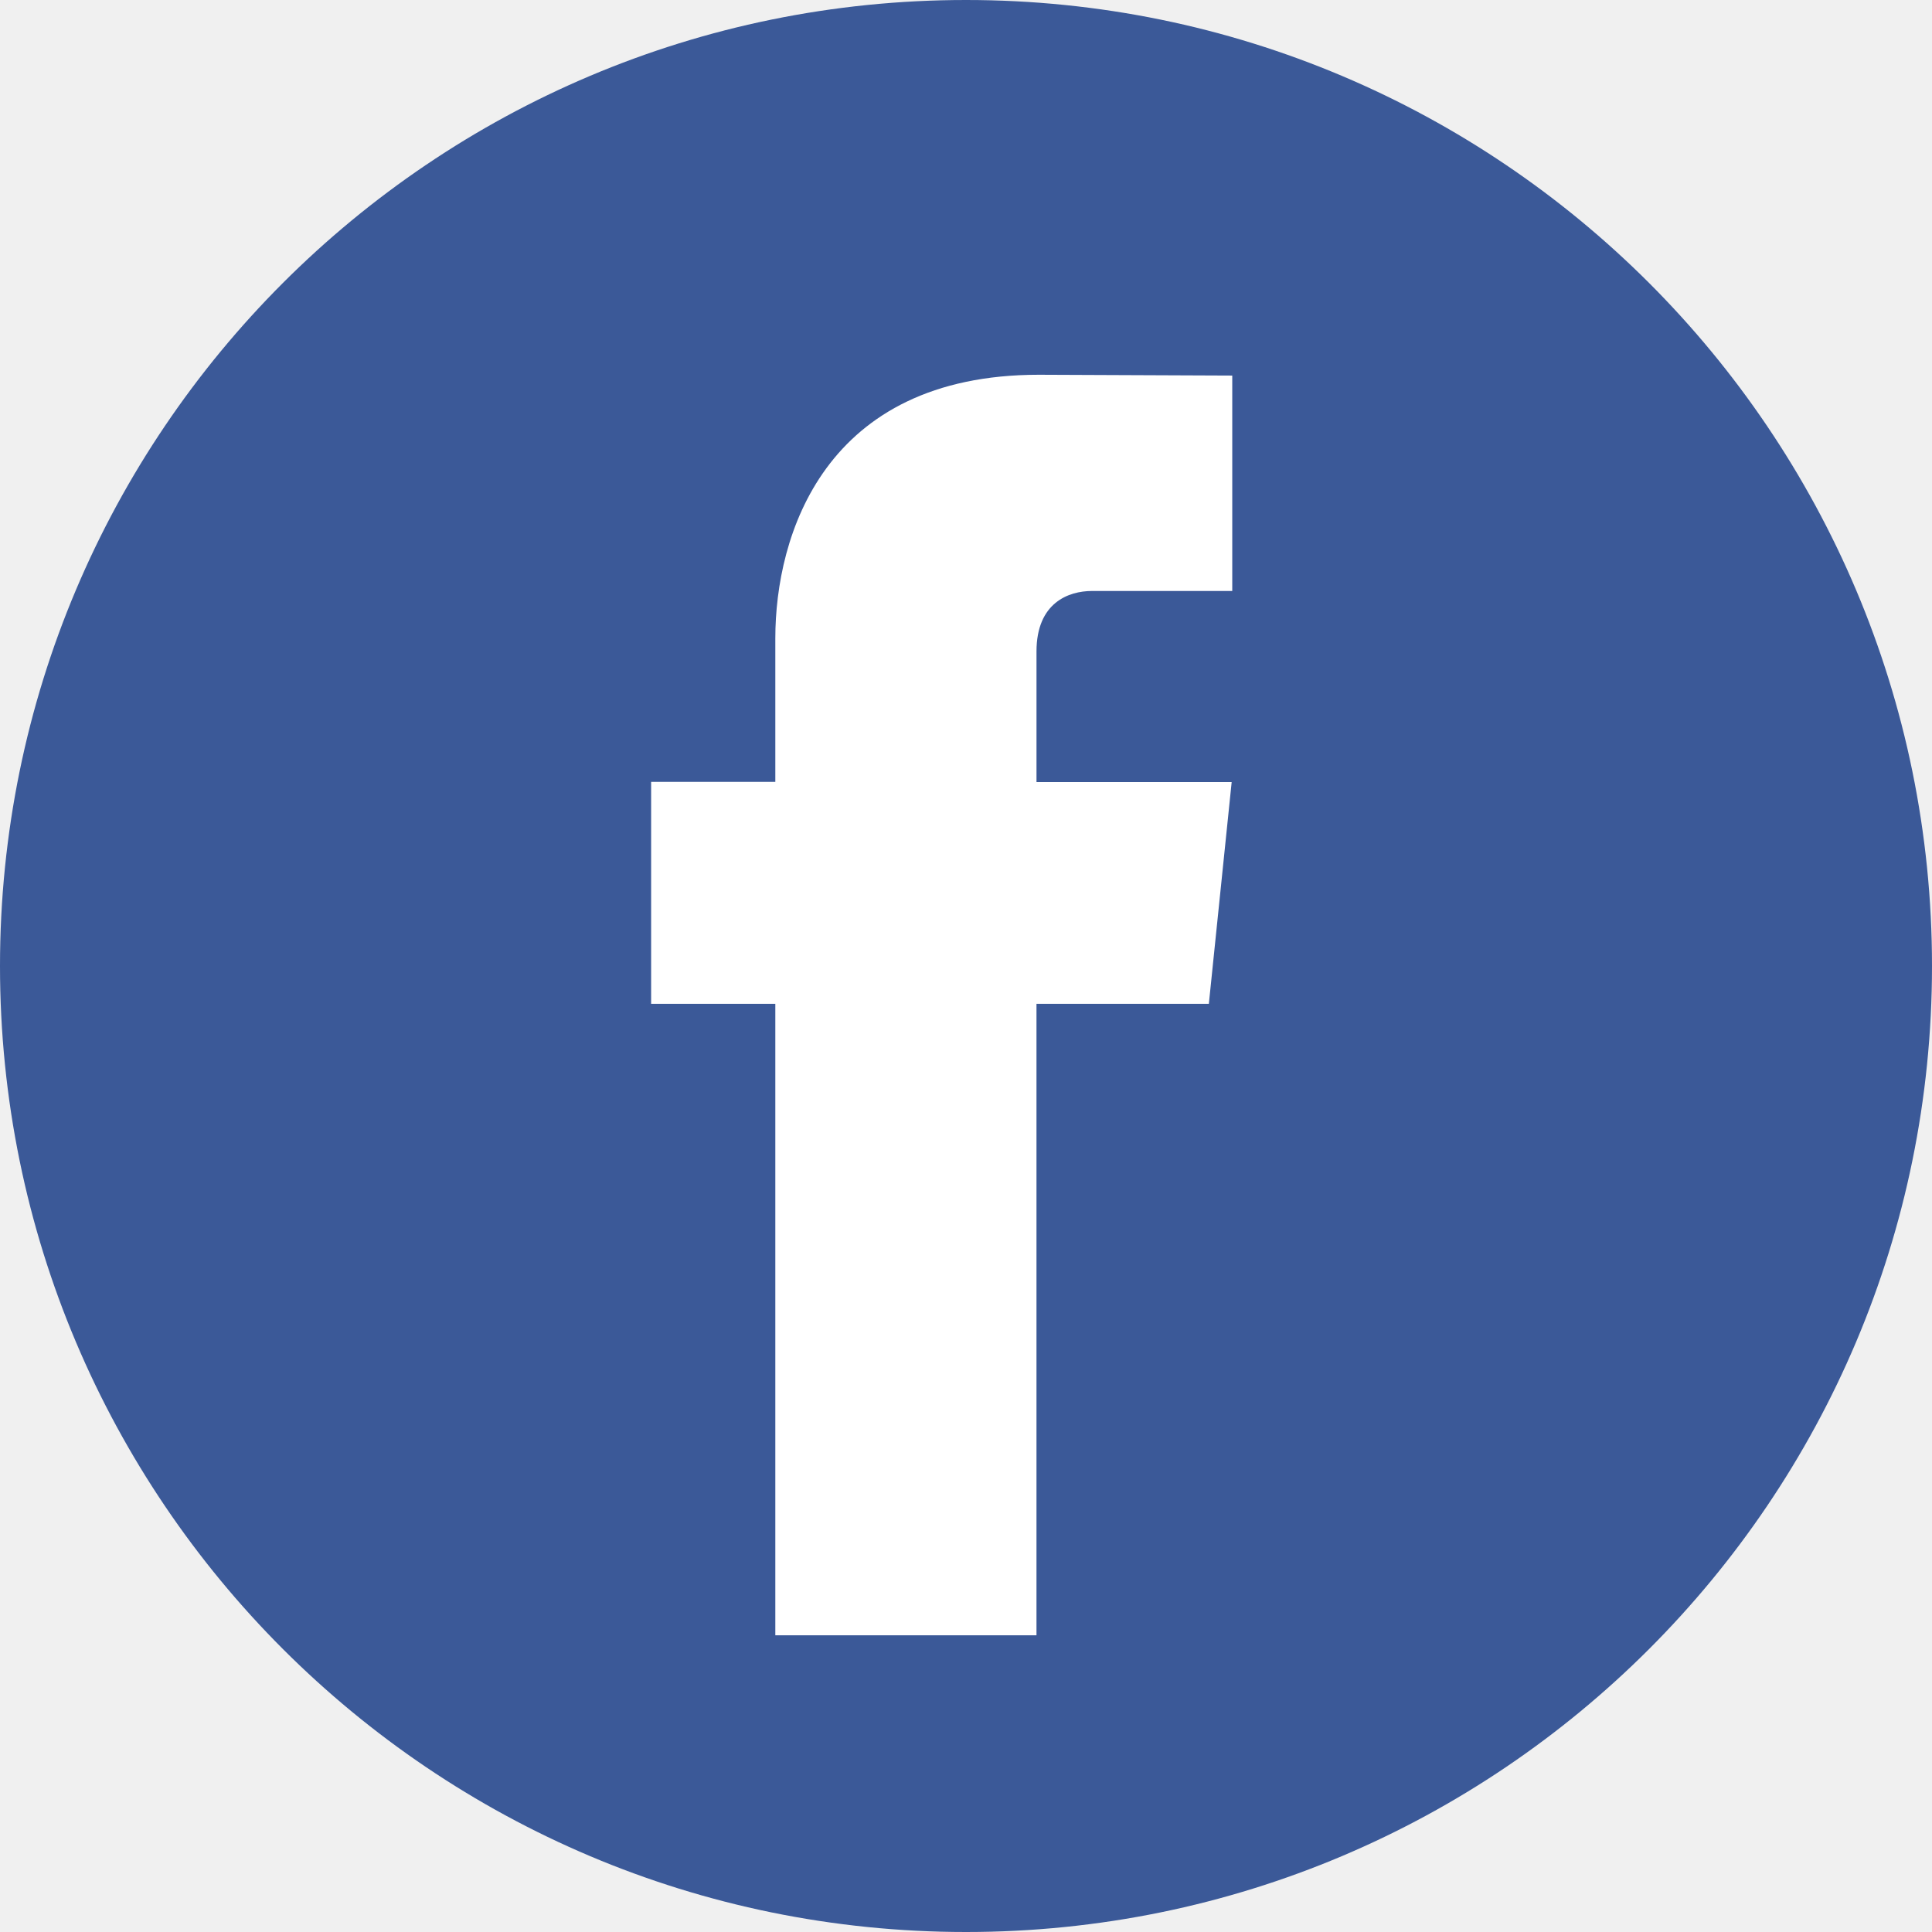
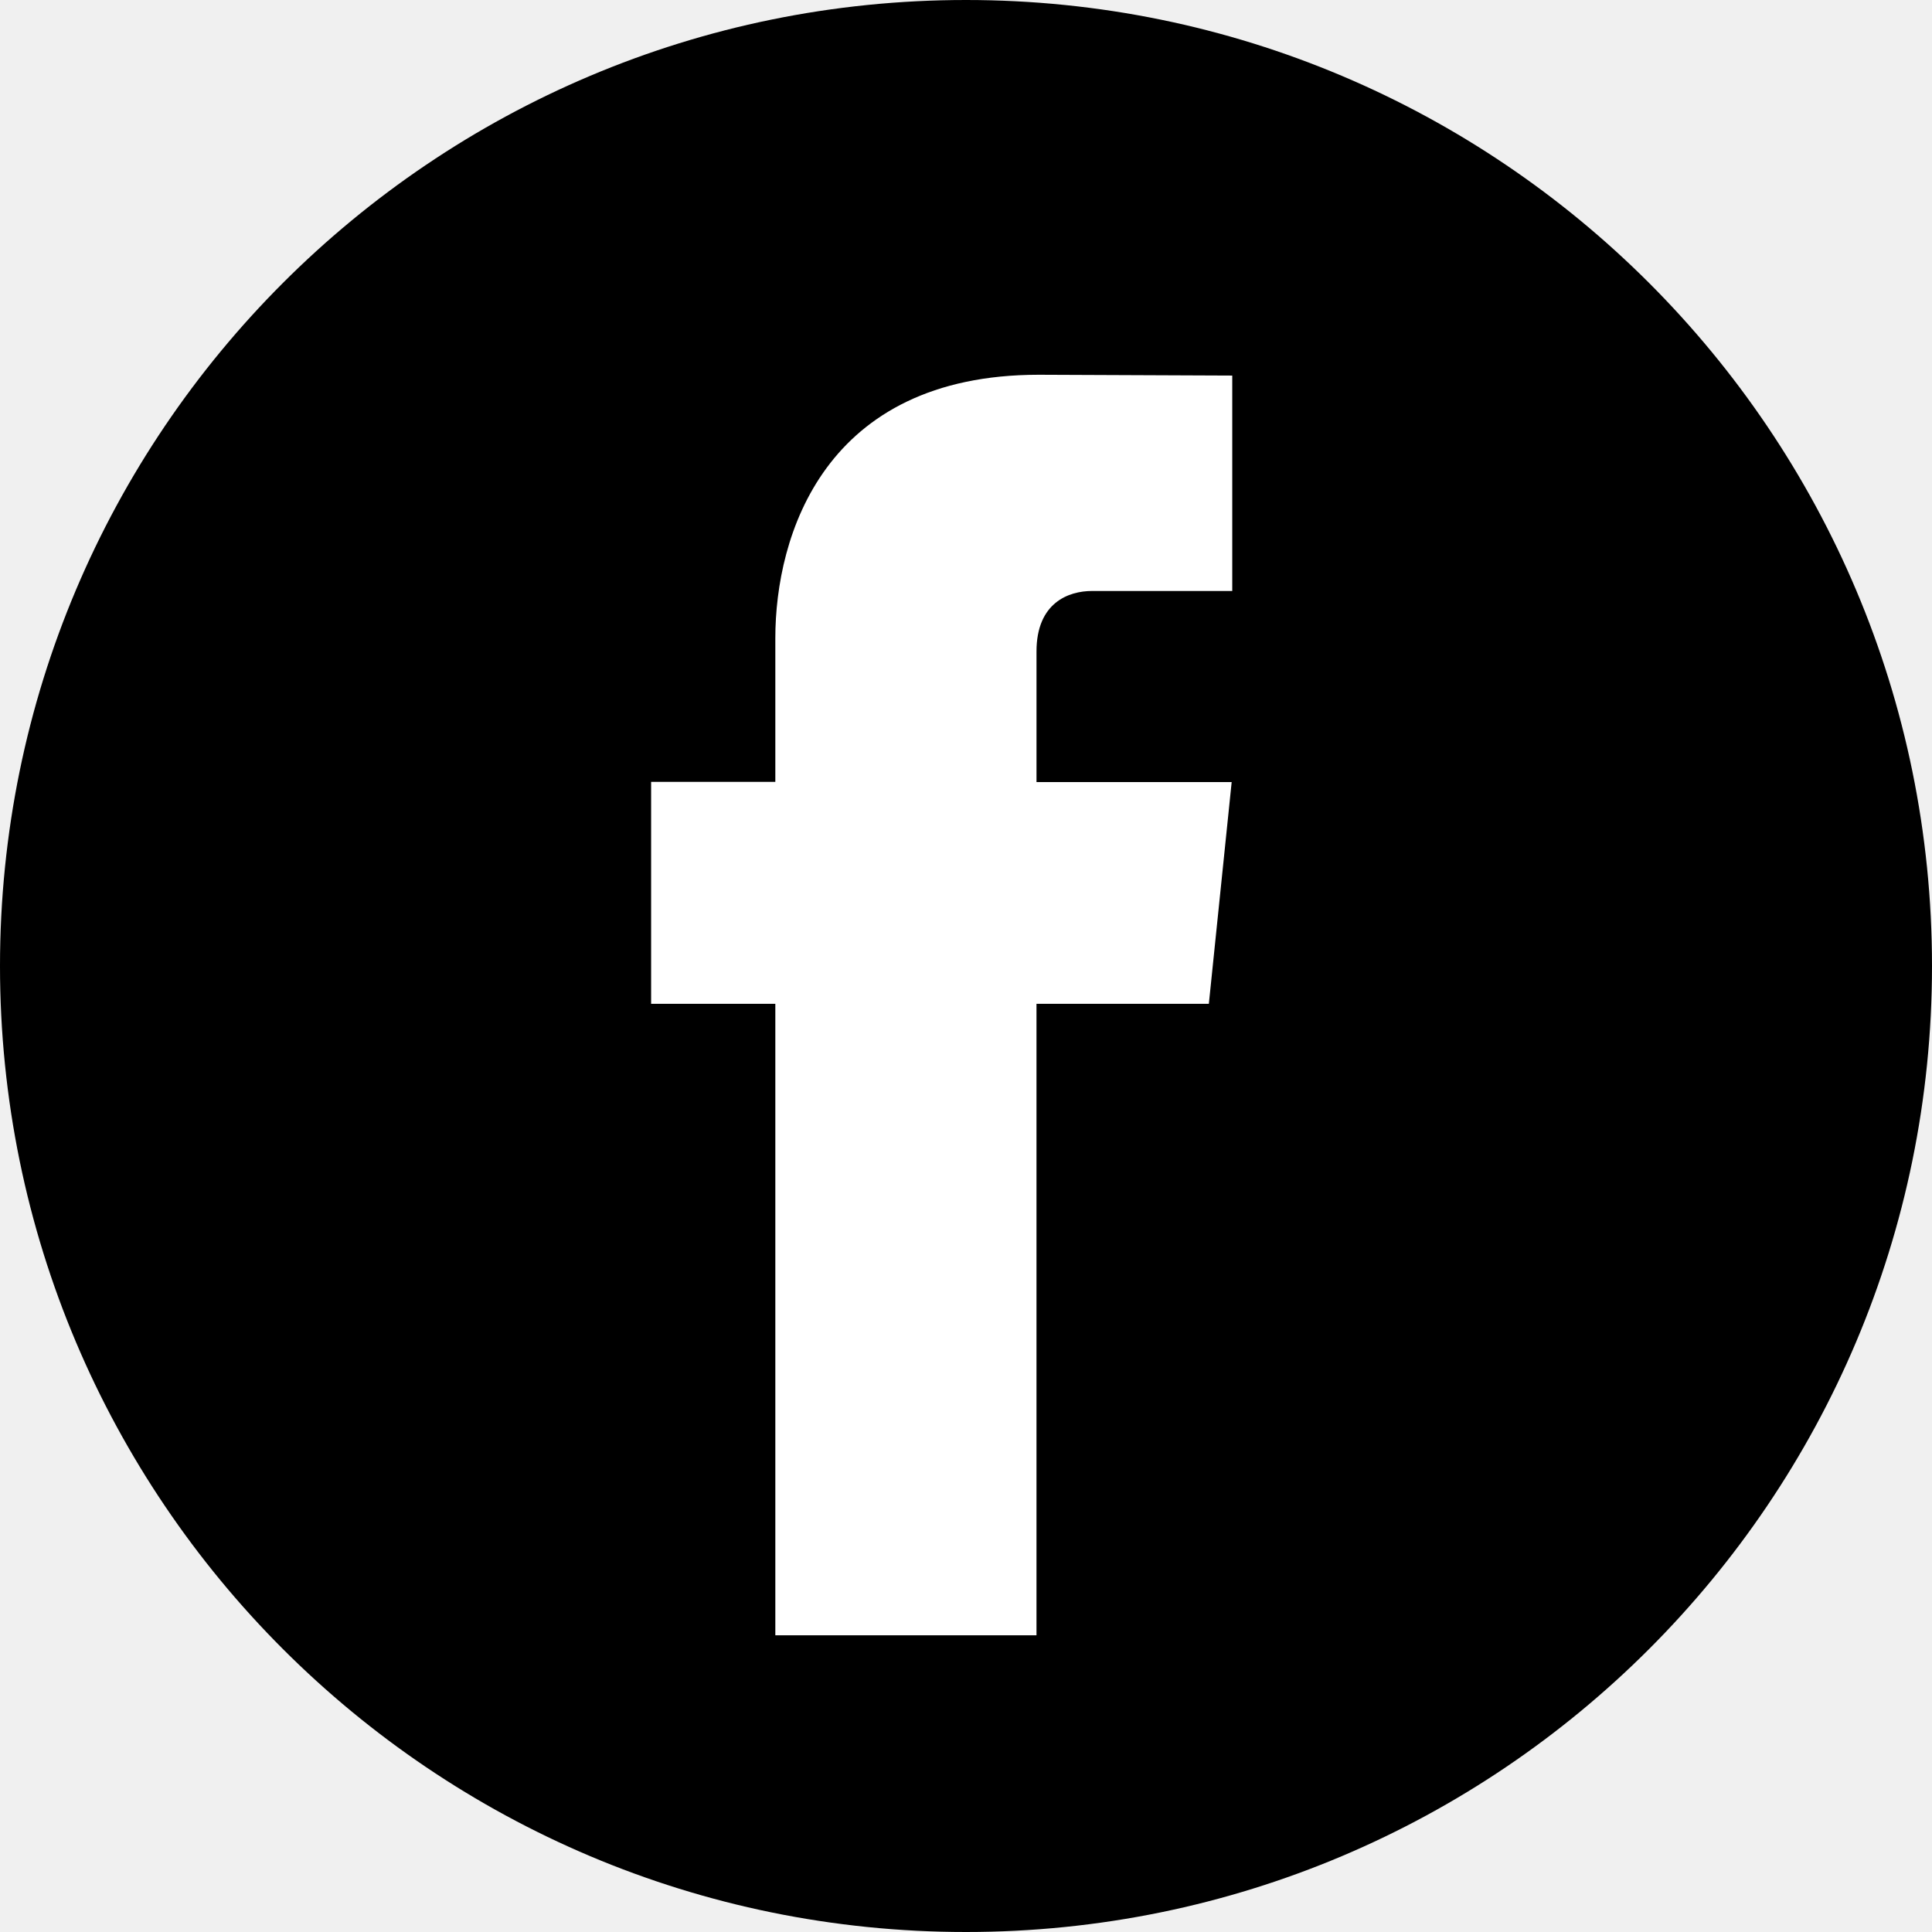
<svg xmlns="http://www.w3.org/2000/svg" version="1.1" id="Capa_1" x="0px" y="0px" viewBox="0 0 112.196 112.196" style="enable-background:new 0 0 112.196 112.196;" xml:space="preserve">
  <g>
-     <circle style="fill:#3B5998;" cx="56.098" cy="56.098" r="56.098" />
+     <circle style="fill:#000000;" cx="56.098" cy="56.098" r="56.098" />
    <path style="fill:#FFFFFF;" d="M70.201,58.294h-10.01v36.672H45.025V58.294h-7.213V45.406h7.213v-8.34         c0-5.964,2.833-15.303,15.301-15.303L71.56,21.81v12.51h-8.151c-1.337,0-3.217,0.668-3.217,3.513v7.585h11.334L70.201,58.294z" />
  </g>
  <g>
</g>
  <g>
</g>
  <g>
</g>
  <g>
</g>
  <g>
</g>
  <g>
</g>
  <g>
</g>
  <g>
</g>
  <g>
</g>
  <g>
</g>
  <g>
</g>
  <g>
</g>
  <g>
</g>
  <g>
</g>
  <g>
</g>
</svg>
